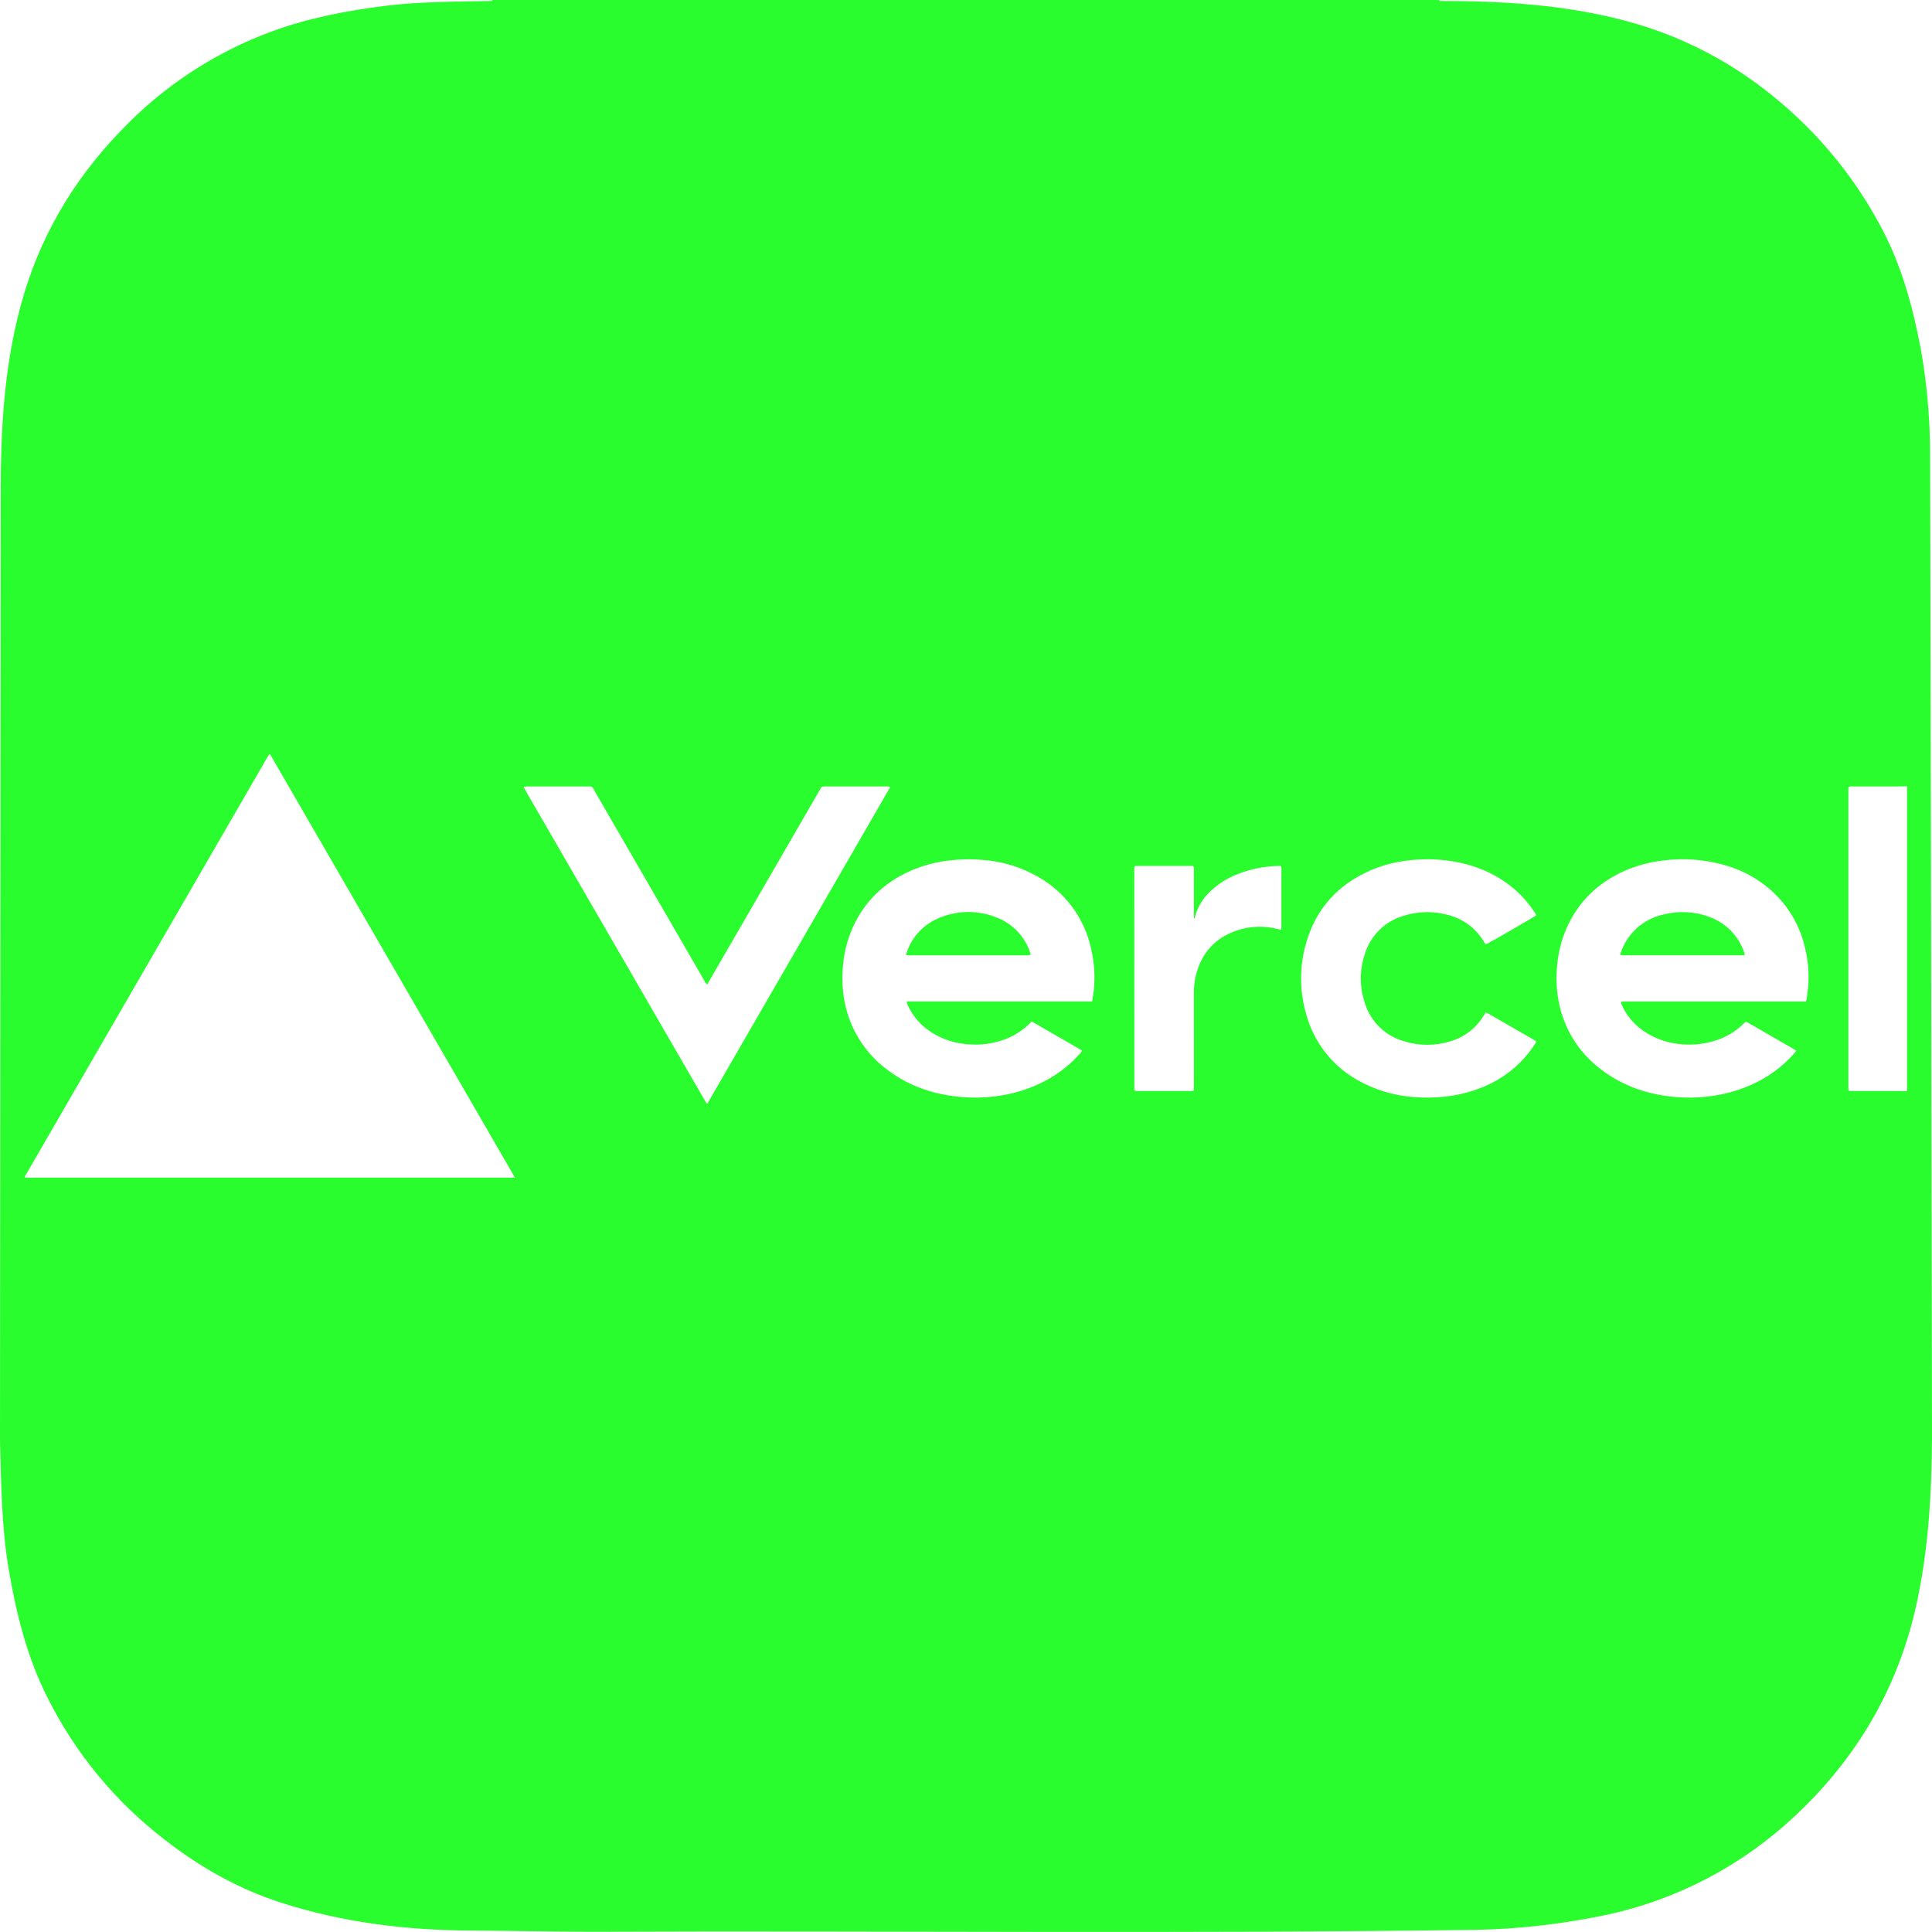
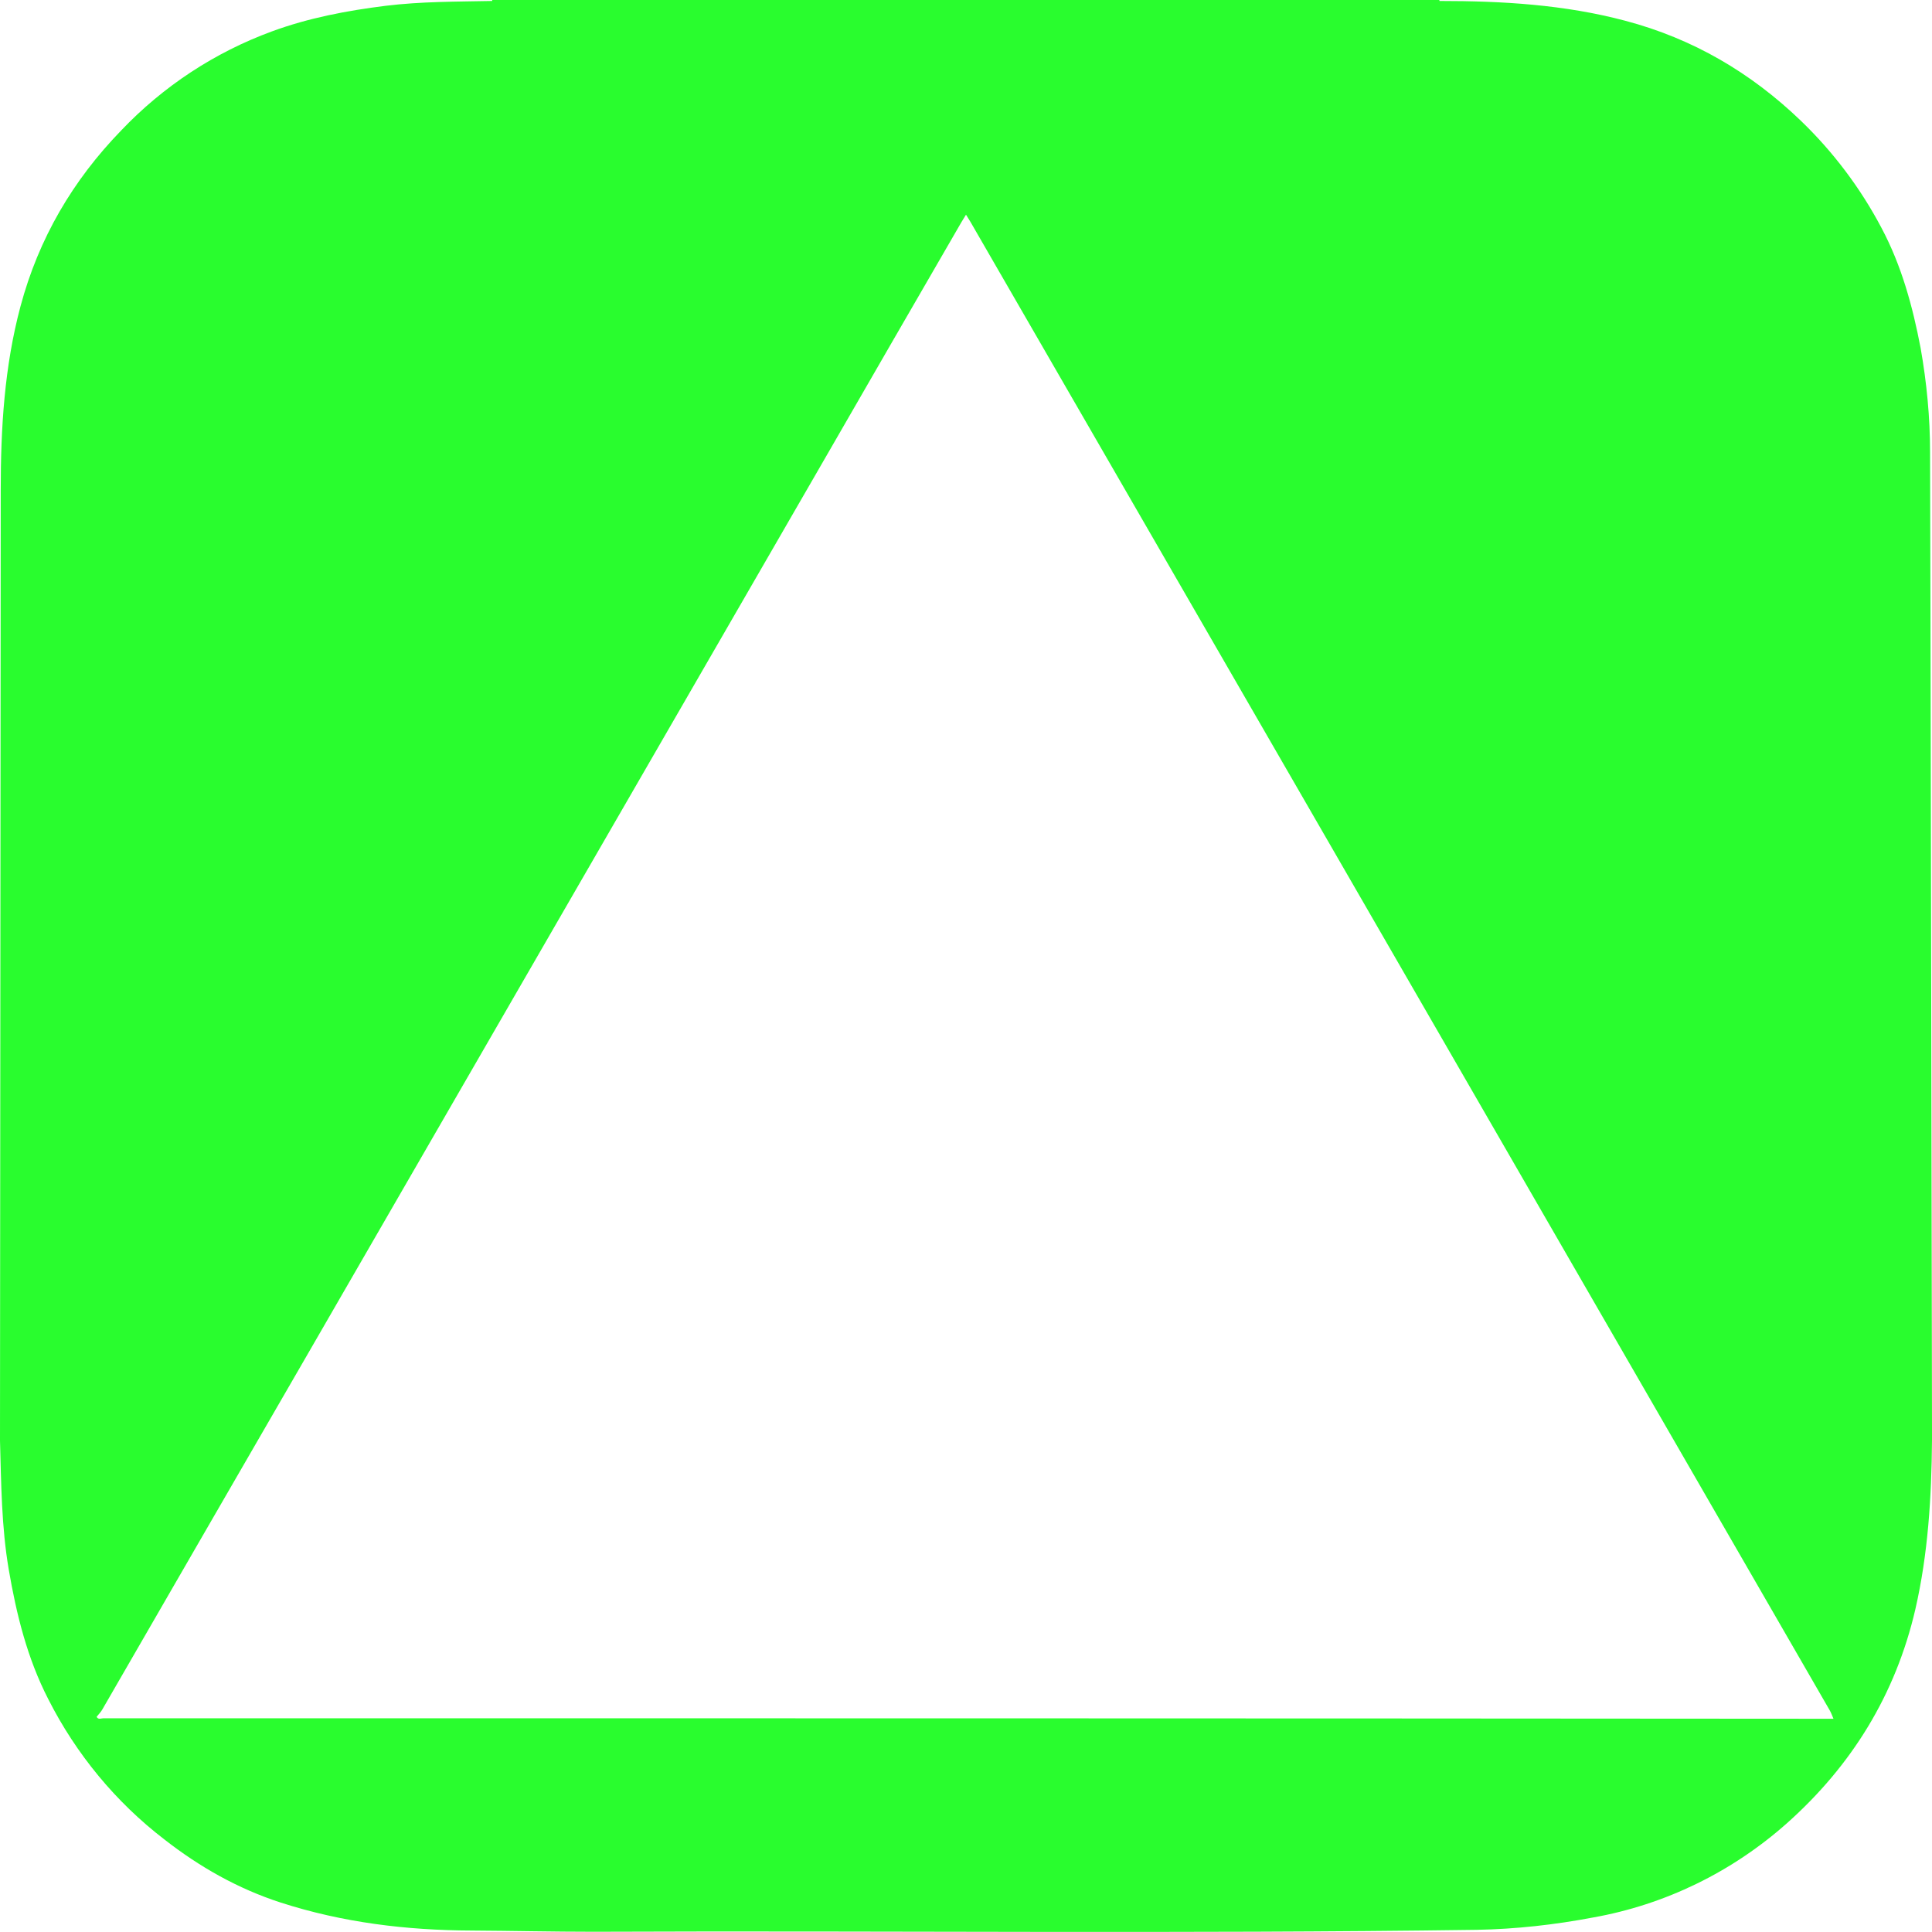
- <svg xmlns="http://www.w3.org/2000/svg" id="Layer_1" data-name="Layer 1" viewBox="0 0 800 799.972">
-   <defs>
-     <style>.cls-1{fill:#29fd2e;}</style>
-   </defs>
-   <path class="cls-1" d="M707.542,379.58a31.577,31.577,0,0,0-18.671-.911A23.991,23.991,0,0,0,671.101,394.557a6.931,6.931,0,0,0-.192.821,2.487,2.487,0,0,0,.587.182q25.207.01,50.415-.001a2.678,2.678,0,0,0,.624-.203c-.107-.366-.16-.592-.238-.809A23.766,23.766,0,0,0,707.542,379.58Z" />
-   <path class="cls-1" d="M426.54,394.378a23.476,23.476,0,0,0-13.724-14.402,31.164,31.164,0,0,0-23.631-.003,23.436,23.436,0,0,0-13.665,14.235,12.229,12.229,0,0,0-.312,1.191,5.801,5.801,0,0,0,2.174.182q23.618.01,47.236.005a11.934,11.934,0,0,0,1.228-.013,6.314,6.314,0,0,0,.935-.236c-.042-.229-.055-.345-.085-.457C426.651,394.711,426.601,394.542,426.54,394.378Z" />
-   <path class="cls-1" d="M799.2,187.2a248.253,248.253,0,0,0-3.9-43c-3.3-17.3-7.9-34.2-16.2-49.8a174.92,174.92,0,0,0-33.4-44.4C725,30.1,701,16,673,8.6,647.8,1.9,622.1.4,596.1.4A.601.601,0,0,1,596,0H203.8V.4C189.1.7,174.4.6,159.7,2.4c-16,2-31.9,5-47.1,10.6A163.986,163.986,0,0,0,50.2,54C30.1,74.7,16,98.8,8.5,126.8,1.8,151.8.3,177.3.3,203L0,596.5c.5,17.8.6,35.6,3.6,53.3,3.2,18.7,7.7,36.9,16.4,53.8a170.046,170.046,0,0,0,48.1,58.1c14.6,11.4,30.5,20.4,48.1,26.1,25.7,8.3,52.2,11.5,79.1,11.6,16.8.1,33.6.5,50.4.5,122-.5,243.9.9,365.9-.8a286.407,286.407,0,0,0,48-5.1A164.105,164.105,0,0,0,740,754.9c26.8-23.9,44.9-53.2,53.1-88.5,5.3-23.1,6.7-46.5,6.9-70v-4.7C800,590,799.3,192.5,799.2,187.2ZM10.375,487.628c-.202-.668.296-1.1.574-1.585q3.315-5.783,6.665-11.546,46.421-80.251,92.844-160.501c.32-.554.654-1.1.964-1.621.625-.045.69.454.875.772q3.883,6.671,7.74,13.357,45.981,79.492,91.961,158.985c.409.707.799,1.426,1.198,2.14Zm282.519-30.619c-.284-.203-.414-.249-.467-.34q-37.688-65.116-75.362-130.241a3.313,3.313,0,0,1-.184-.615,6.65,6.65,0,0,1,1-.159c2.577-.013,5.154-.008,7.731-.008q8.697-0,17.395,0h1.839a4.276,4.276,0,0,1,1.296,1.757q10.811,18.667,21.603,37.345Q279.686,385.395,291.636,406.037a3.386,3.386,0,0,0,1.221,1.597q23.711-40.938,47.357-81.851a11.928,11.928,0,0,1,1.239-.131q12.914-.011,25.828-.005a2.996,2.996,0,0,1,1.139.112c.03.211.097.349.053.424Q330.716,391.557,292.894,457.009Zm159.988-46.656c-.153,1.389-.412,2.767-.649,4.33H375.459a7.805,7.805,0,0,0,.3,1.243,25.663,25.663,0,0,0,8.34,10.433,31.436,31.436,0,0,0,14.851,5.865,35.358,35.358,0,0,0,15.114-1.185,29.028,29.028,0,0,0,12.412-7.338c.204-.205.422-.397.716-.674,1.787.861,3.449,1.94,5.17,2.907,1.785,1.003,3.546,2.049,5.319,3.072,1.723.994,3.452,1.978,5.174,2.974,1.714.991,3.423,1.991,5.186,3.018a4.767,4.767,0,0,1-1.171,1.609,50.916,50.916,0,0,1-16.885,12.342,60.222,60.222,0,0,1-18.183,5.057,66.931,66.931,0,0,1-13.325.284c-11.207-.899-21.559-4.246-30.637-11.01a45.684,45.684,0,0,1-18.112-28.481,51.934,51.934,0,0,1-.621-15.36,48.713,48.713,0,0,1,3.779-14.888c4.972-11.367,13.346-19.312,24.69-24.201a55.12,55.12,0,0,1,15.045-3.993,66.143,66.143,0,0,1,14.198-.286,53.977,53.977,0,0,1,25.386,8.434,45.018,45.018,0,0,1,19.657,28.602A51.652,51.652,0,0,1,452.883,410.353Zm77.723-27.193c-0.0.574-.035,1.148-.058,1.856-.701-.154-1.267-.27-1.829-.402a29.653,29.653,0,0,0-16.125.539c-9.378,3.009-15.121,9.424-17.453,18.924a31.039,31.039,0,0,0-.774,7.482q.027,18.945.006,37.891c-0.0.692-.023,1.384-.036,2.145a5.351,5.351,0,0,1-.917.176q-11.336.014-22.672.005a7.107,7.107,0,0,1-.83-.094,1.865,1.865,0,0,1-.214-.544q-.025-45.784-.029-91.568a5.707,5.707,0,0,1,.12-.834,2.215,2.215,0,0,1,.55-.167q11.859-.011,23.682-.006c.555.606.334,1.283.336,1.896.019,5.847.011,11.695.011,17.542v2.315c.548-.178.417-.6.493-.882a22.237,22.237,0,0,1,5.93-9.991,34.336,34.336,0,0,1,11.419-7.394,48.809,48.809,0,0,1,16.76-3.481c.458-.019.918-.003,1.374-.003a3.49,3.49,0,0,1,.25,1.968Q530.618,371.846,530.606,383.16Zm104.154,50.419a46.465,46.465,0,0,1-21.507,16.861,56.555,56.555,0,0,1-14.26,3.571,66.482,66.482,0,0,1-13.503.259,54.681,54.681,0,0,1-23.493-7.105,44.667,44.667,0,0,1-21.114-27.137,52.905,52.905,0,0,1,.069-29.941c4.159-14.113,13.269-23.935,26.736-29.768a54.569,54.569,0,0,1,14.879-3.955,65.473,65.473,0,0,1,14.375-.289c9.741.903,18.783,3.79,26.812,9.505a44.897,44.897,0,0,1,11.522,11.925c.316.478.594.98.881,1.458-1.163.928-19.207,11.34-20.955,12.1-.181-.265-.387-.535-.559-.825a24.152,24.152,0,0,0-15.498-11.489,32.202,32.202,0,0,0-18.023.492,23.659,23.659,0,0,0-16.019,15.932,31.68,31.68,0,0,0-.041,19.842,23.628,23.628,0,0,0,16.429,16.169,32.037,32.037,0,0,0,19.204-.054,23.932,23.932,0,0,0,13.79-10.773c.21-.347.417-.695.675-1.126a7.754,7.754,0,0,1,.966.391q9.514,5.464,19.017,10.948c.345.199.654.461,1.081.767C635.709,432.124,635.255,432.866,634.76,433.58Zm114.077-26.788c-.108,2.33-.472,4.648-.739,6.969a4.906,4.906,0,0,1-.327.932q-9.563.007-19.134.002-9.578.001-19.156 0h-38.063c-.356.505-.109.865.051,1.233a25.496,25.496,0,0,0,8.063,10.223,31.243,31.243,0,0,0,15.137,6.073,35.352,35.352,0,0,0,15.284-1.246,28.959,28.959,0,0,0,12.242-7.293c.203-.204.426-.389.716-.652,1.791.865,3.455,1.94,5.175,2.909,1.784,1.005,3.549,2.046,5.323,3.07,1.723.994,3.457,1.972,5.17,2.983,1.704,1.005,3.478,1.898,5.19,3.097-.321.428-.568.808-.863,1.145A51.025,51.025,0,0,1,724.855,449.325a60.375,60.375,0,0,1-17.391,4.685,66.875,66.875,0,0,1-13.329.275c-11.397-.926-21.895-4.381-31.052-11.365a45.611,45.611,0,0,1-17.758-28.709,50.996,50.996,0,0,1-.544-14.498,49.853,49.853,0,0,1,3.775-15.072c4.836-11.139,12.963-19.025,24-23.975a55.304,55.304,0,0,1,16.034-4.342,63.501,63.501,0,0,1,25.403,1.859,48.338,48.338,0,0,1,20.969,11.975,45.379,45.379,0,0,1,12.519,22.537A51.2,51.2,0,0,1,748.837,406.791ZM789.672,451.842c-.643-.02-1.285-.057-1.928-.057q-10.097-.006-20.195-.005c-.635-0-1.27-.033-2.007-.053-.063-.4-.142-.726-.161-1.055-.026-.466-.009-.934-.009-1.402q-0-60.557.001-121.115c0-.753.012-1.506.018-2.191a3.007,3.007,0,0,1,1.99-.31c6.79-.014,13.58-.006,20.37-.013.64-.001,1.28-.068,1.92-.105Z" />
+ <svg xmlns="http://www.w3.org/2000/svg" version="1.1" id="Layer_1" x="0px" y="0px" viewBox="0 0 800 800" style="enable-background:new 0 0 800 800;" xml:space="preserve">
+   <style type="text/css">
+ 	.st0{fill:#29FD2E;}
+ </style>
+   <path class="st0" d="M799.2,187.2c0-14.4-1.4-28.8-3.9-43c-3.3-17.3-7.9-34.2-16.2-49.8c-8.7-16.5-20-31.5-33.4-44.4  C725,30.1,701,16,673,8.6c-25.2-6.7-50.9-8.2-76.9-8.2C596,0.3,596,0.1,596,0H203.8v0.4c-14.7,0.3-29.4,0.2-44.1,2  c-16,2-31.9,5-47.1,10.6c-23.7,8.7-45,22.7-62.4,41C30.1,74.7,16,98.8,8.5,126.8c-6.7,25-8.2,50.5-8.2,76.2L0,596.5  c0.5,17.8,0.6,35.6,3.6,53.3c3.2,18.7,7.7,36.9,16.4,53.8c11.5,22.7,27.9,42.6,48.1,58.1c14.6,11.4,30.5,20.4,48.1,26.1  c25.7,8.3,52.2,11.5,79.1,11.6c16.8,0.1,33.6,0.5,50.4,0.5c122-0.5,243.9,0.9,365.9-0.8c16.1-0.3,32.2-2.1,48-5.1  c29.9-5.3,57.7-18.9,80.4-39.1c26.8-23.9,44.9-53.2,53.1-88.5c5.3-23.1,6.7-46.5,6.9-70v-4.7C800,590,799.3,192.5,799.2,187.2z   M42.8,711.5c-0.9,0-2.1,0.7-2.8-0.6c0.8-1,1.8-2,2.4-3.1c28.1-48.6,56.1-97.2,84.2-145.7c71.7-124.1,143.3-248.2,215-372.3  c18.8-32.6,37.6-65.2,56.5-97.8c0.6-1,1.2-1.9,1.9-3.1c0.7,1.2,1.3,2,1.8,2.9c98.6,170.7,197.1,341.4,295.7,512.2  c20.1,34.8,40.1,69.5,60.2,104.3c0.6,1.1,1,2.2,1.5,3.4C520.4,711.5,281.6,711.5,42.8,711.5z" />
</svg>
